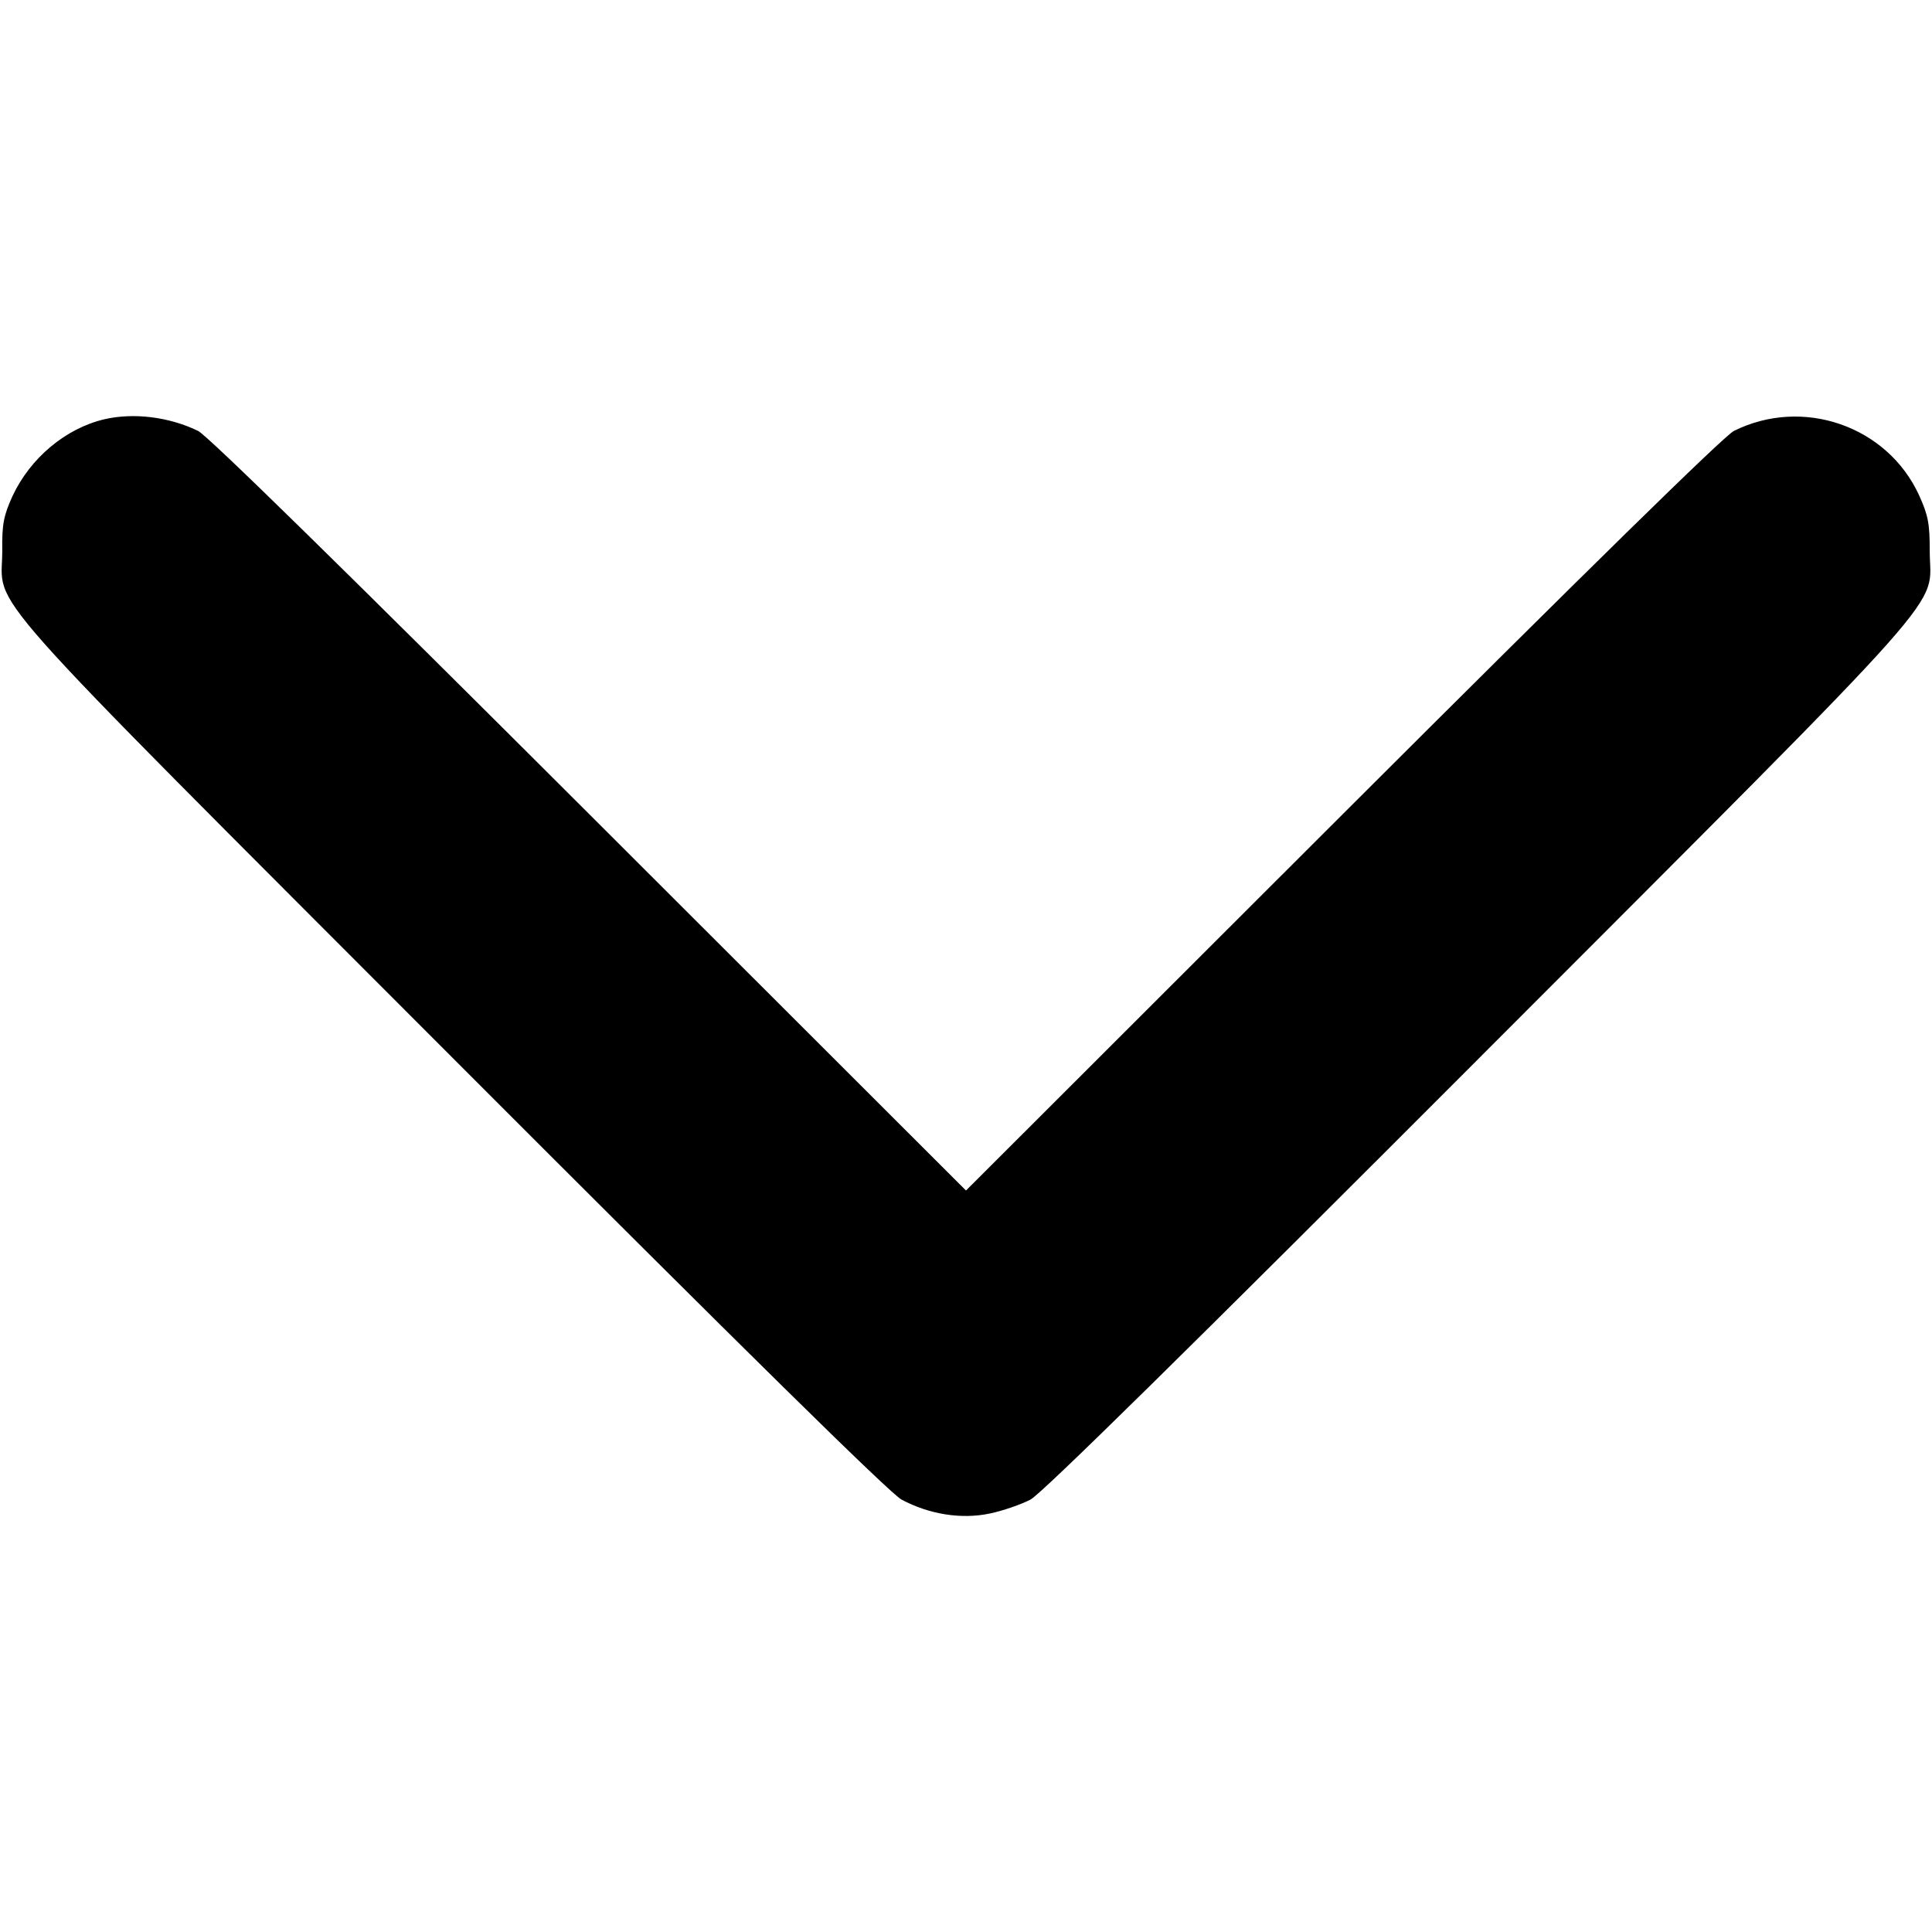
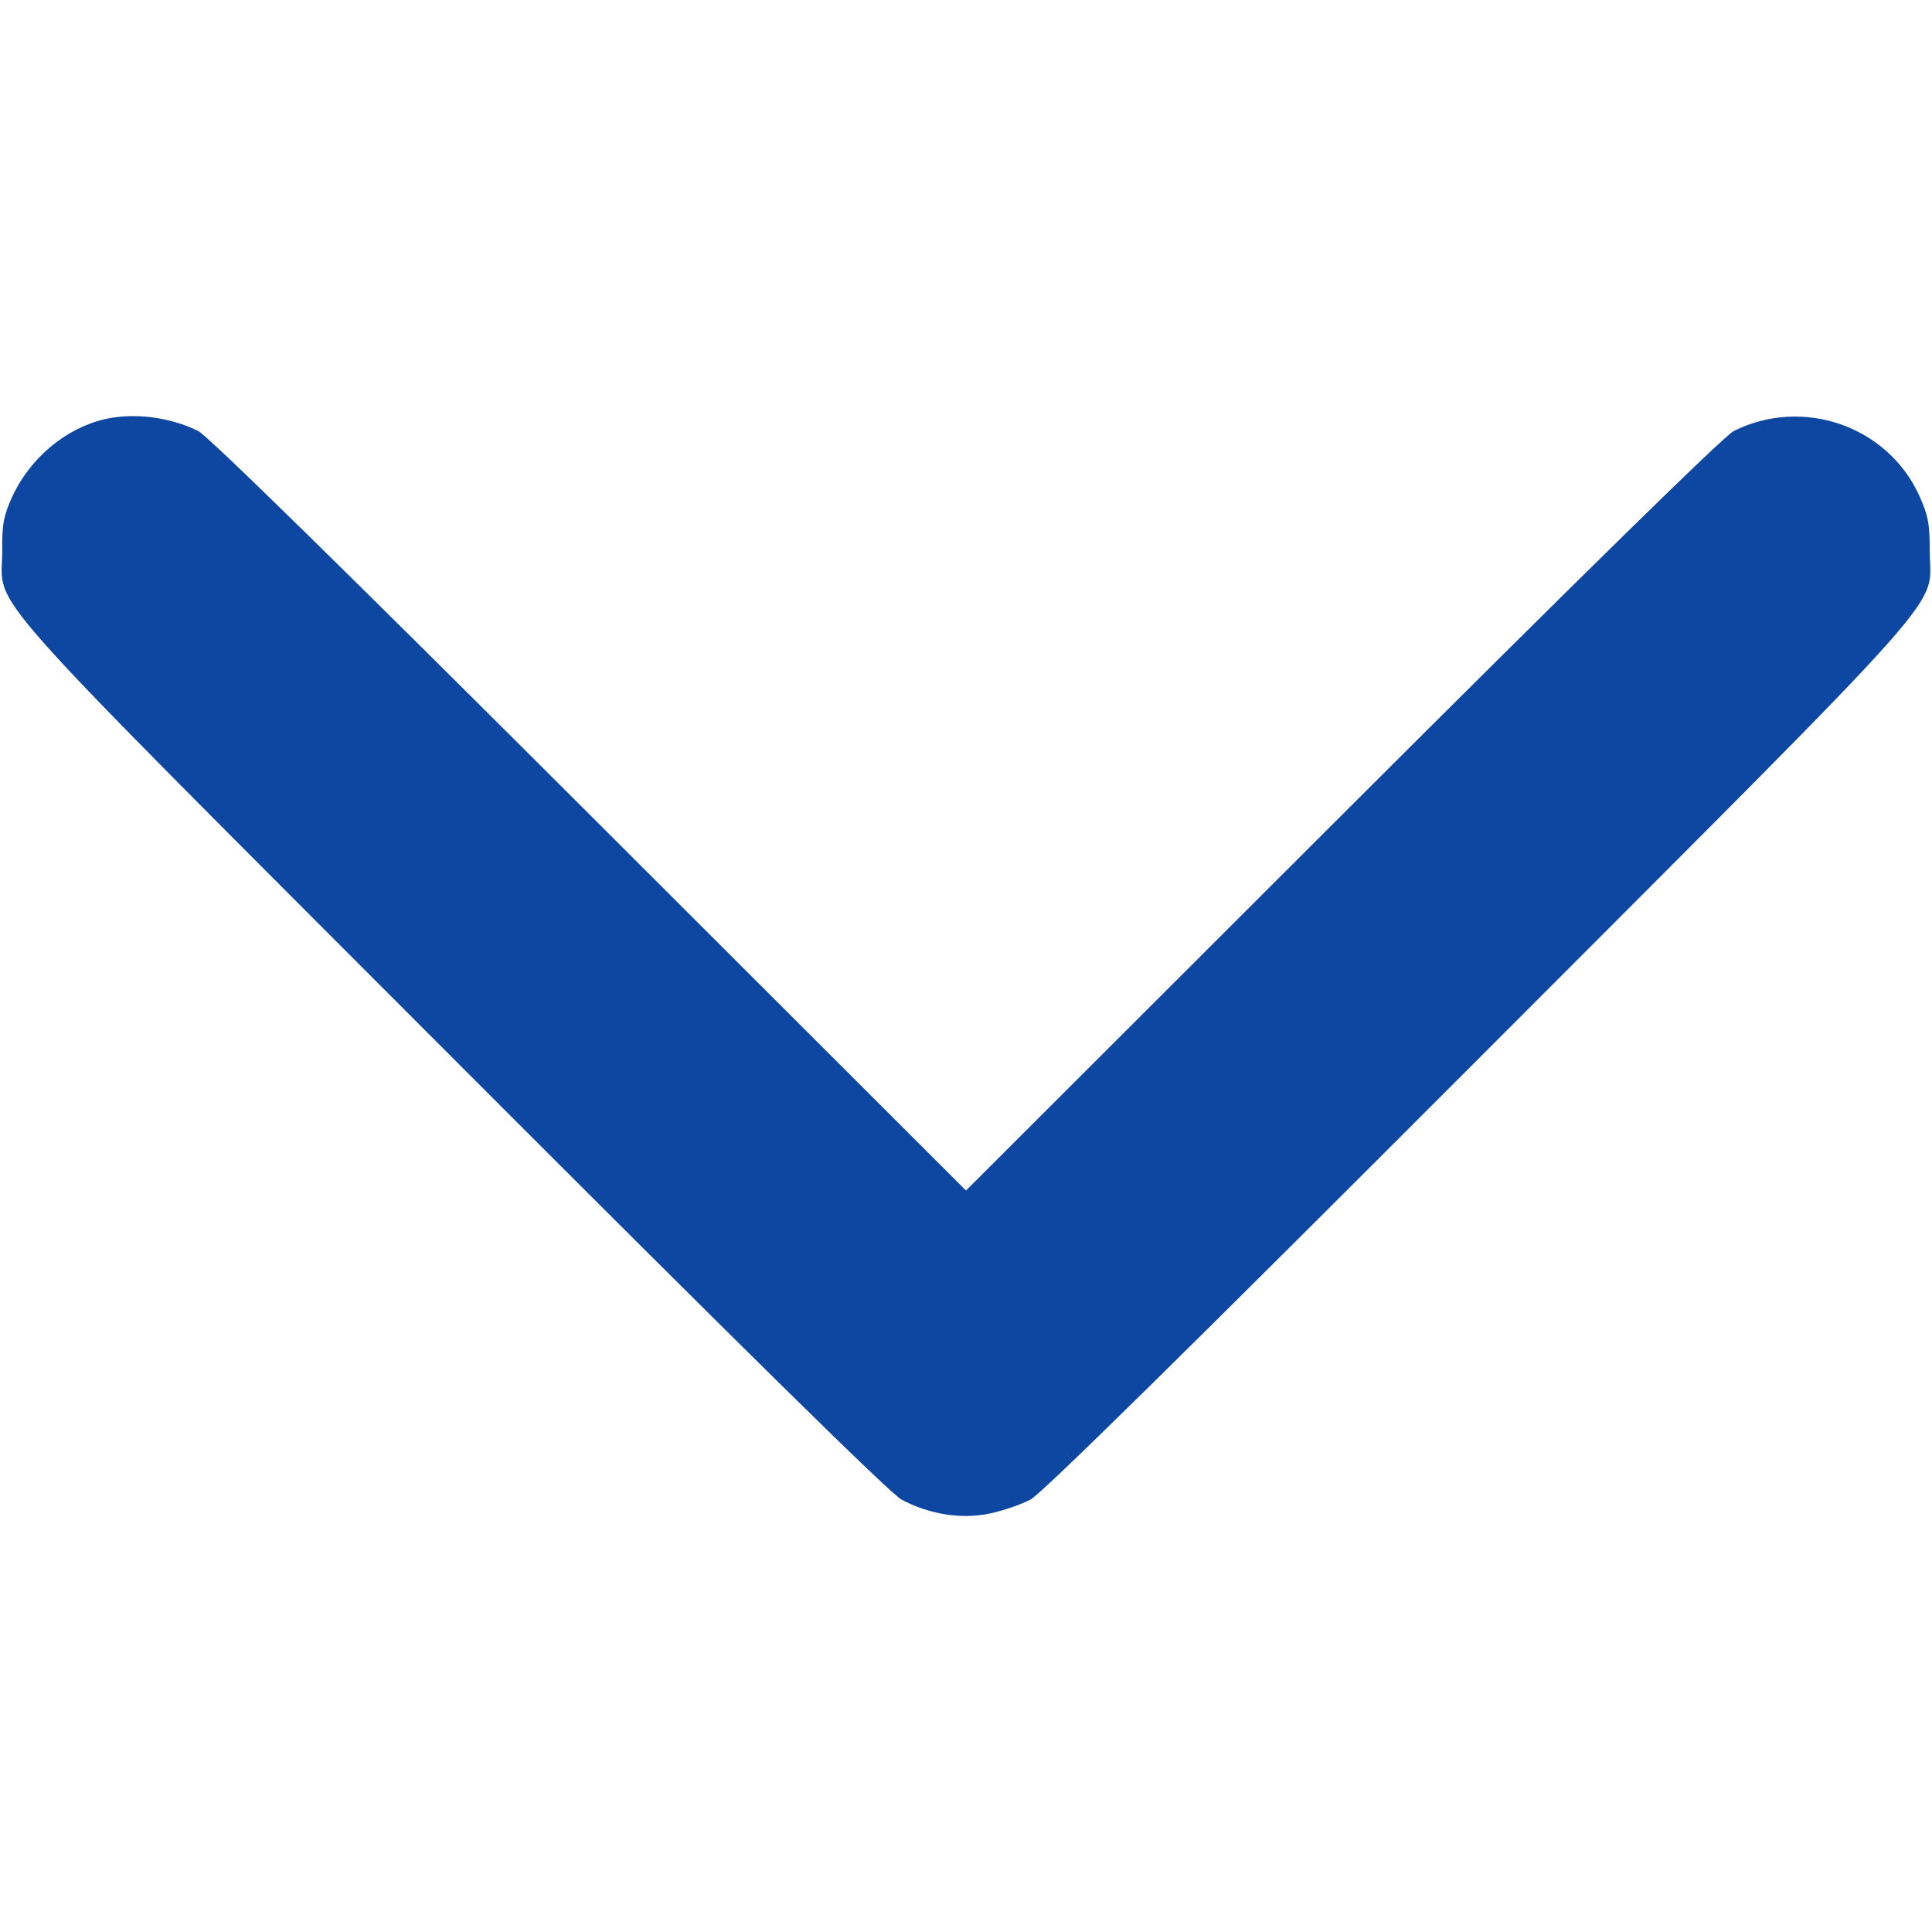
<svg xmlns="http://www.w3.org/2000/svg" version="1.0" width="512pt" height="512pt" viewBox="0 0 512 512" preserveAspectRatio="xMidYMid meet">
-   <g transform="translate(0,512) scale(0.1,-0.1)" fill="#000000" stroke="none">
+   <g transform="translate(0,512) scale(0.1,-0.1)" fill="#0D47A1" stroke="none">
    <path d="M277 4009 c-103 -24 -197 -103 -244 -204 -23 -51 -28 -73 -27 -145 0 -160 -96 -52 1192 -1342 777 -778 1160 -1155 1191 -1172 73 -39 158 -53 234 -37 34 7 83 24 108 37 31 17 414 394 1191 1172 1288 1290 1192 1182 1192 1342 0 72 -4 94 -28 147 -84 184 -308 262 -491 171 -26 -13 -388 -368 -1037 -1016 l-998 -997 -998 997 c-652 651 -1011 1003 -1037 1016 -76 37 -170 49 -248 31z" />
  </g>
</svg>
